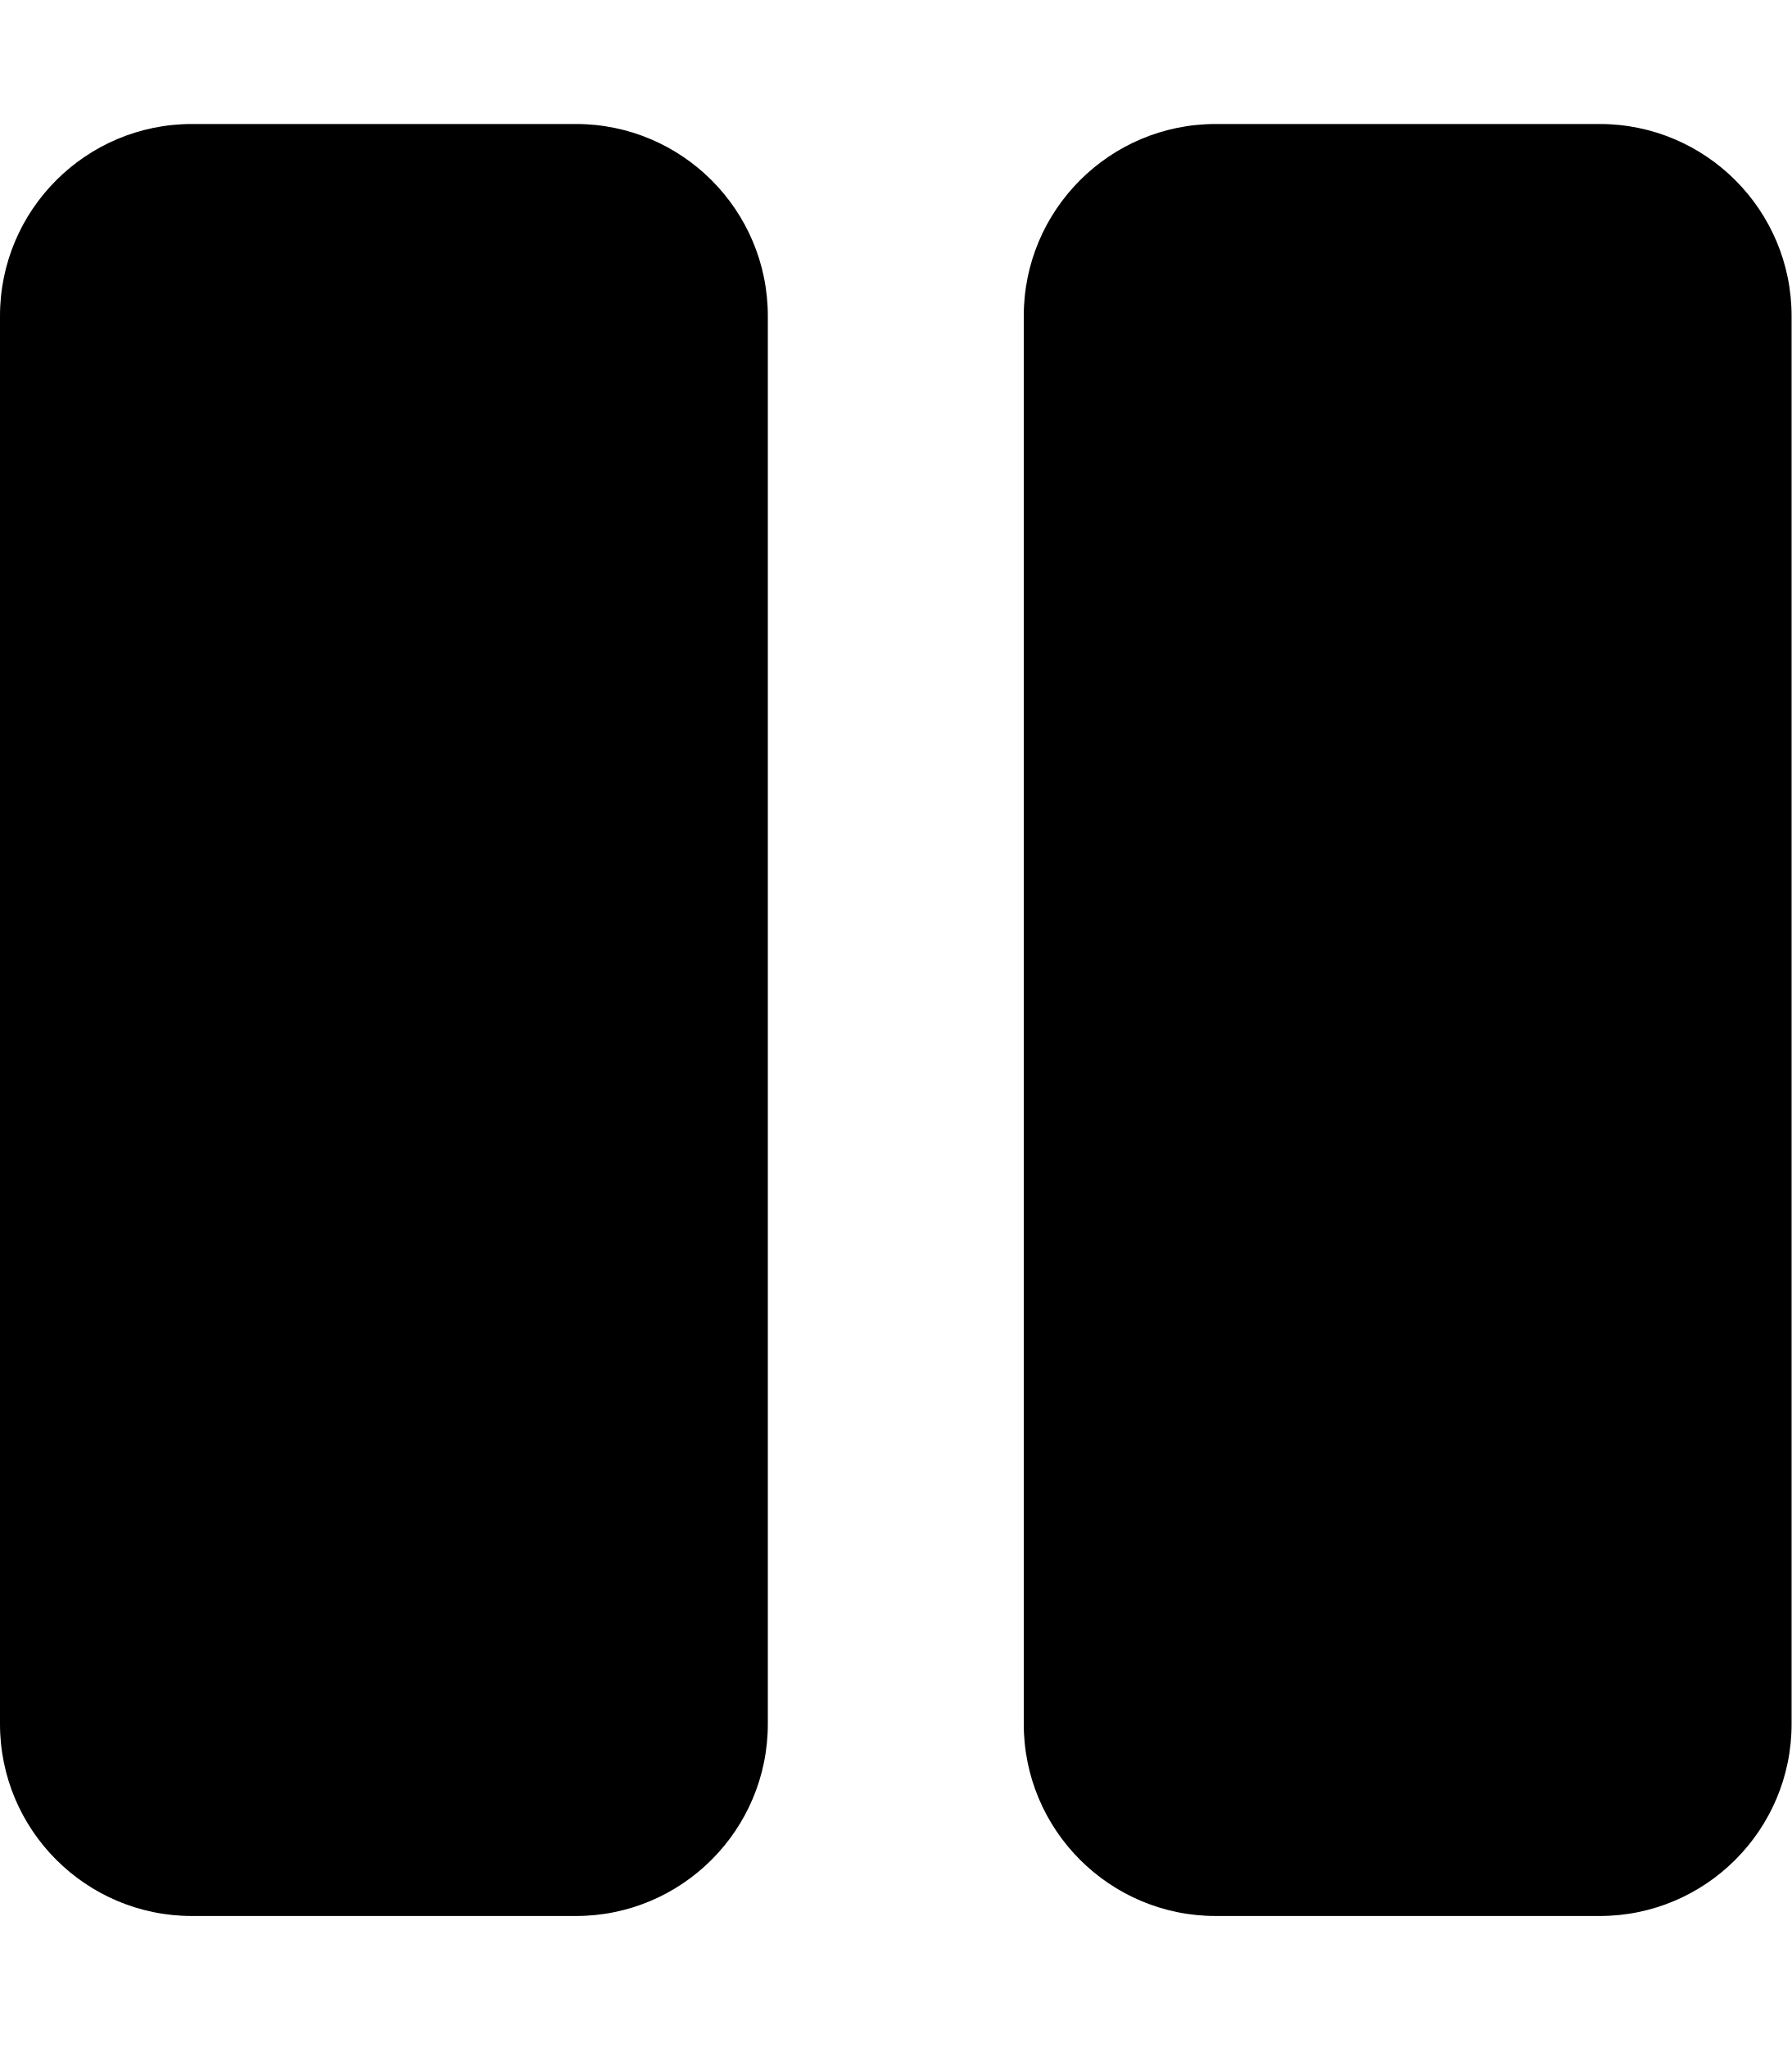
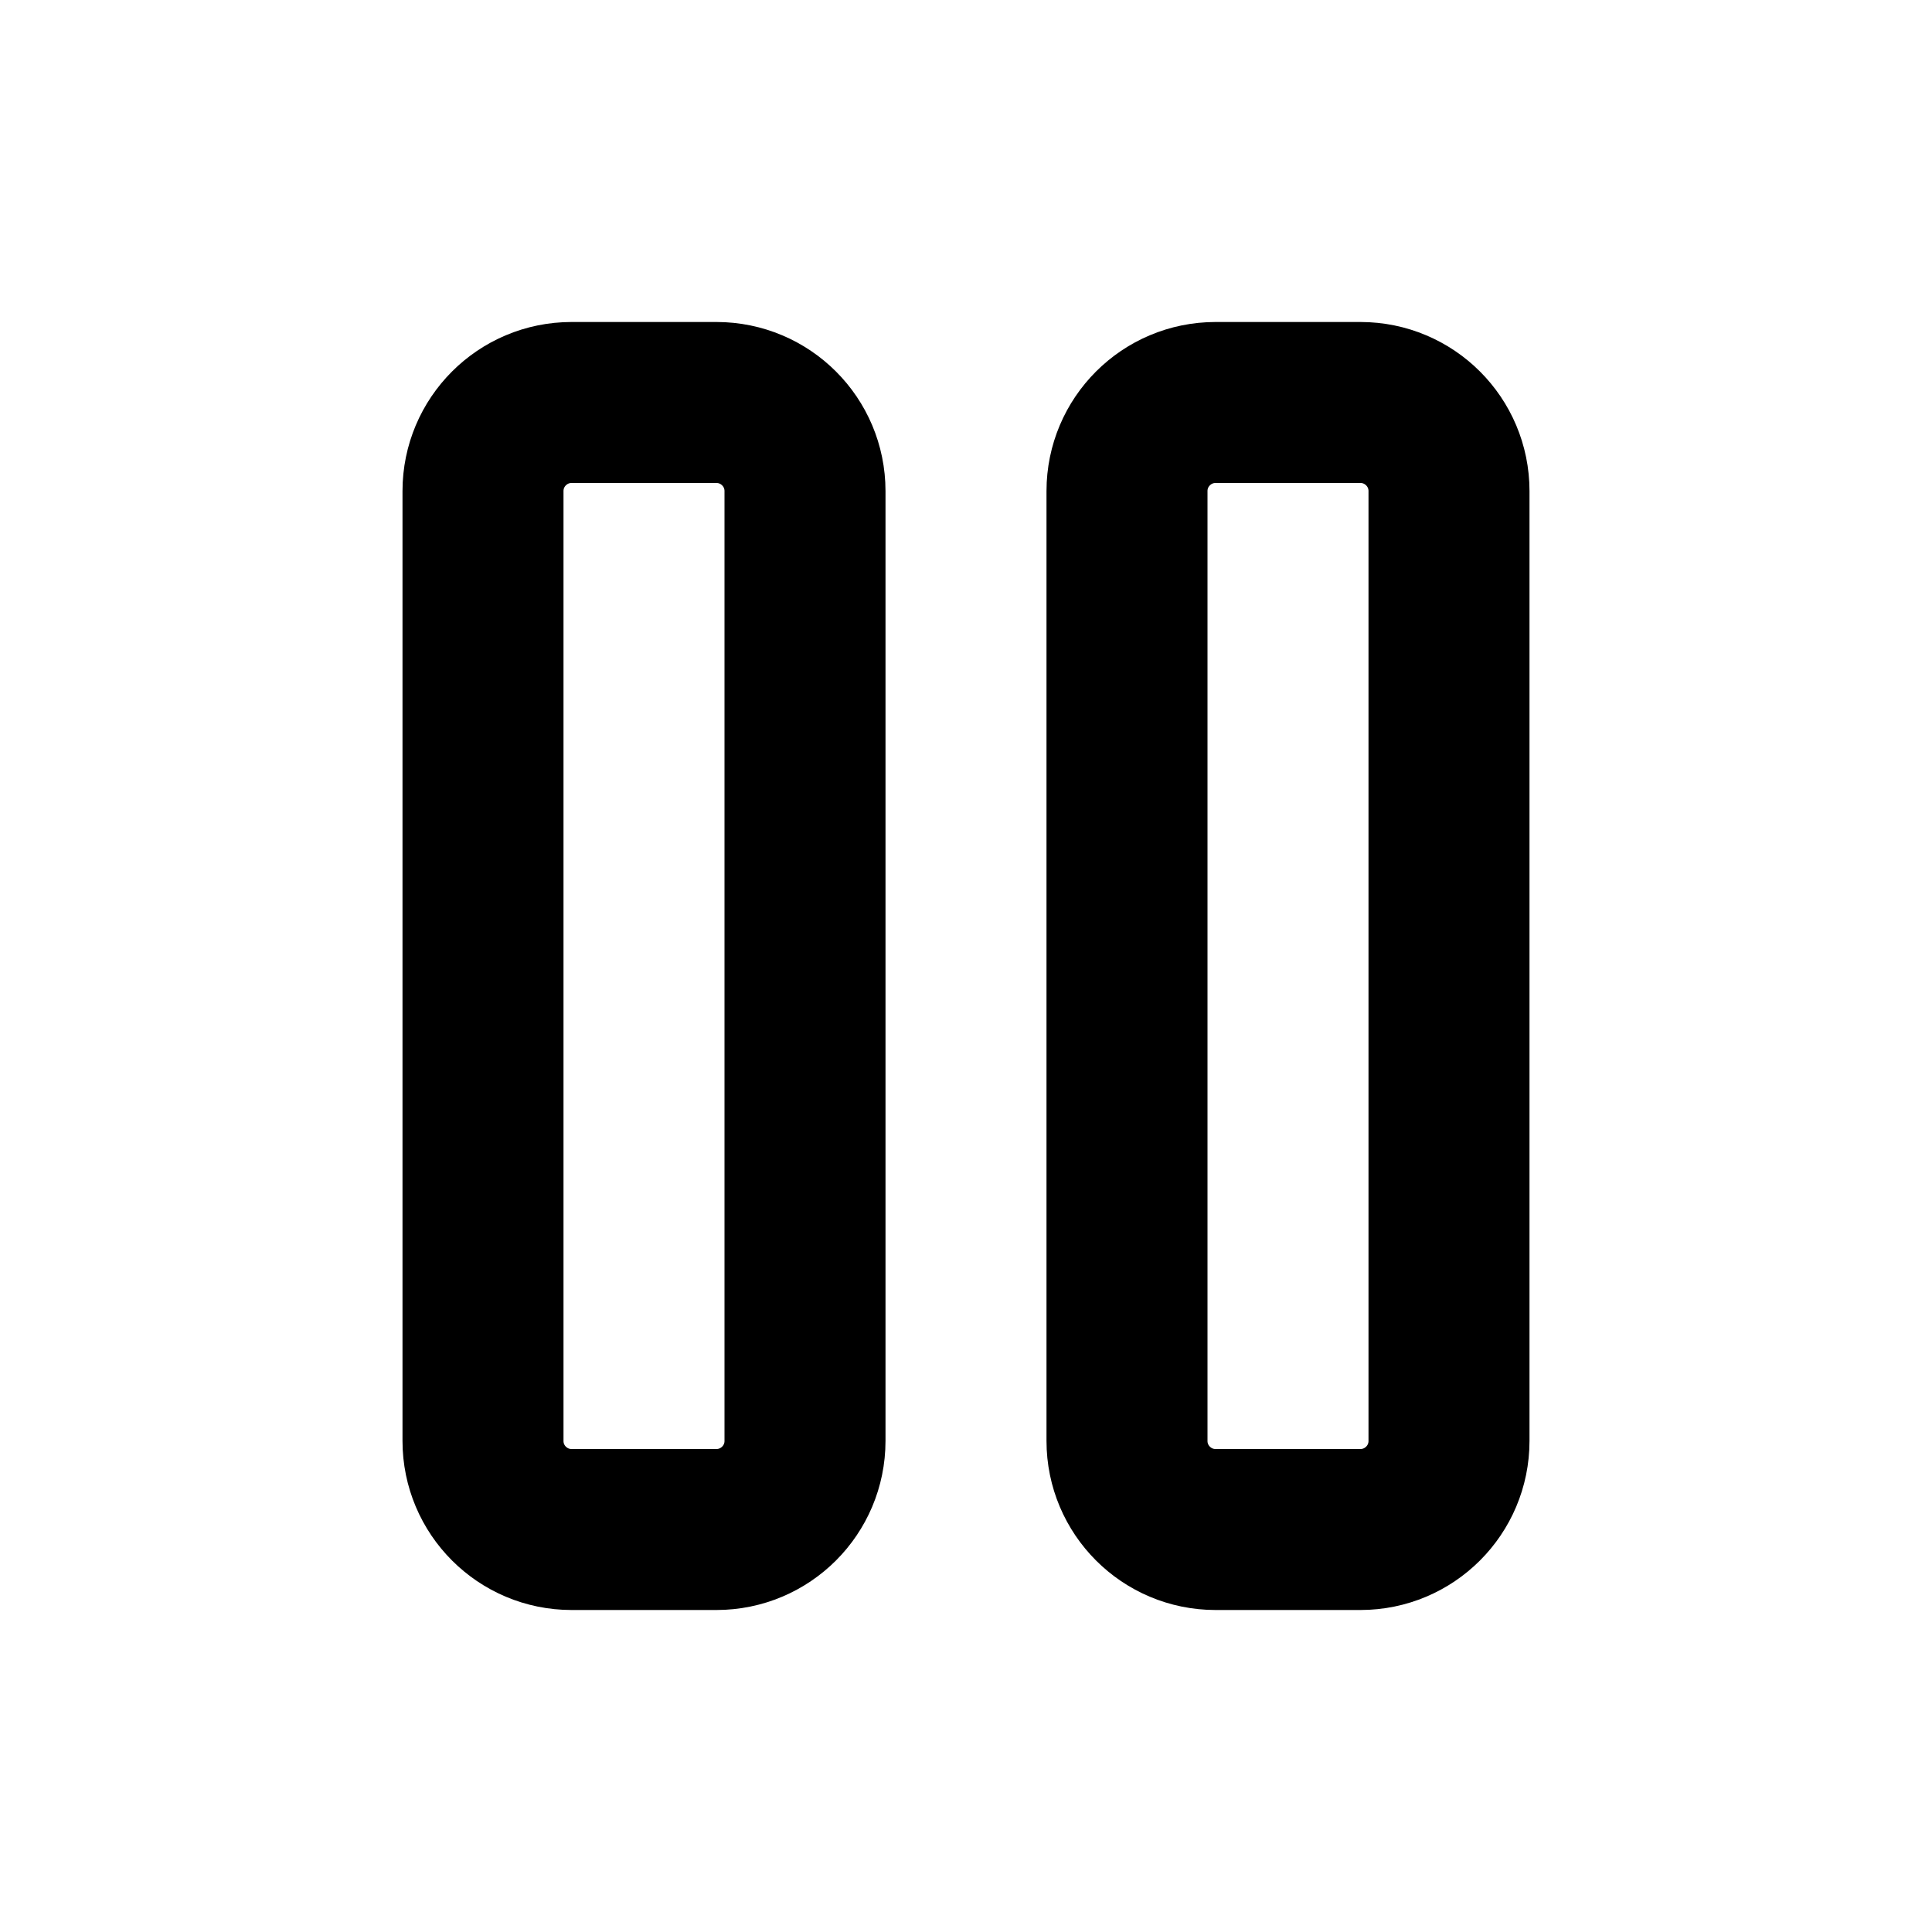
- <svg xmlns="http://www.w3.org/2000/svg" aria-hidden="true" focusable="false" data-prefix="fas" data-icon="pause" class="svg-inline--fa fa-pause fa-w-14" role="img" viewBox="0 0 448 512">
-   <path fill="currentColor" d="M144 479H48c-26.5 0-48-21.5-48-48V79c0-26.5 21.5-48 48-48h96c26.5 0 48 21.5 48 48v352c0 26.5-21.5 48-48 48zm304-48V79c0-26.5-21.5-48-48-48h-96c-26.5 0-48 21.5-48 48v352c0 26.5 21.5 48 48 48h96c26.5 0 48-21.5 48-48z" />
+ <svg xmlns="http://www.w3.org/2000/svg" width="24" height="24" viewBox="0 0 24 24" fill="none">
+   <rect x="6" y="5" width="4" height="14" rx="1.1" stroke="currentColor" stroke-width="2" />
+   <rect x="14" y="5" width="4" height="14" rx="1.1" stroke="currentColor" stroke-width="2" />
</svg>
